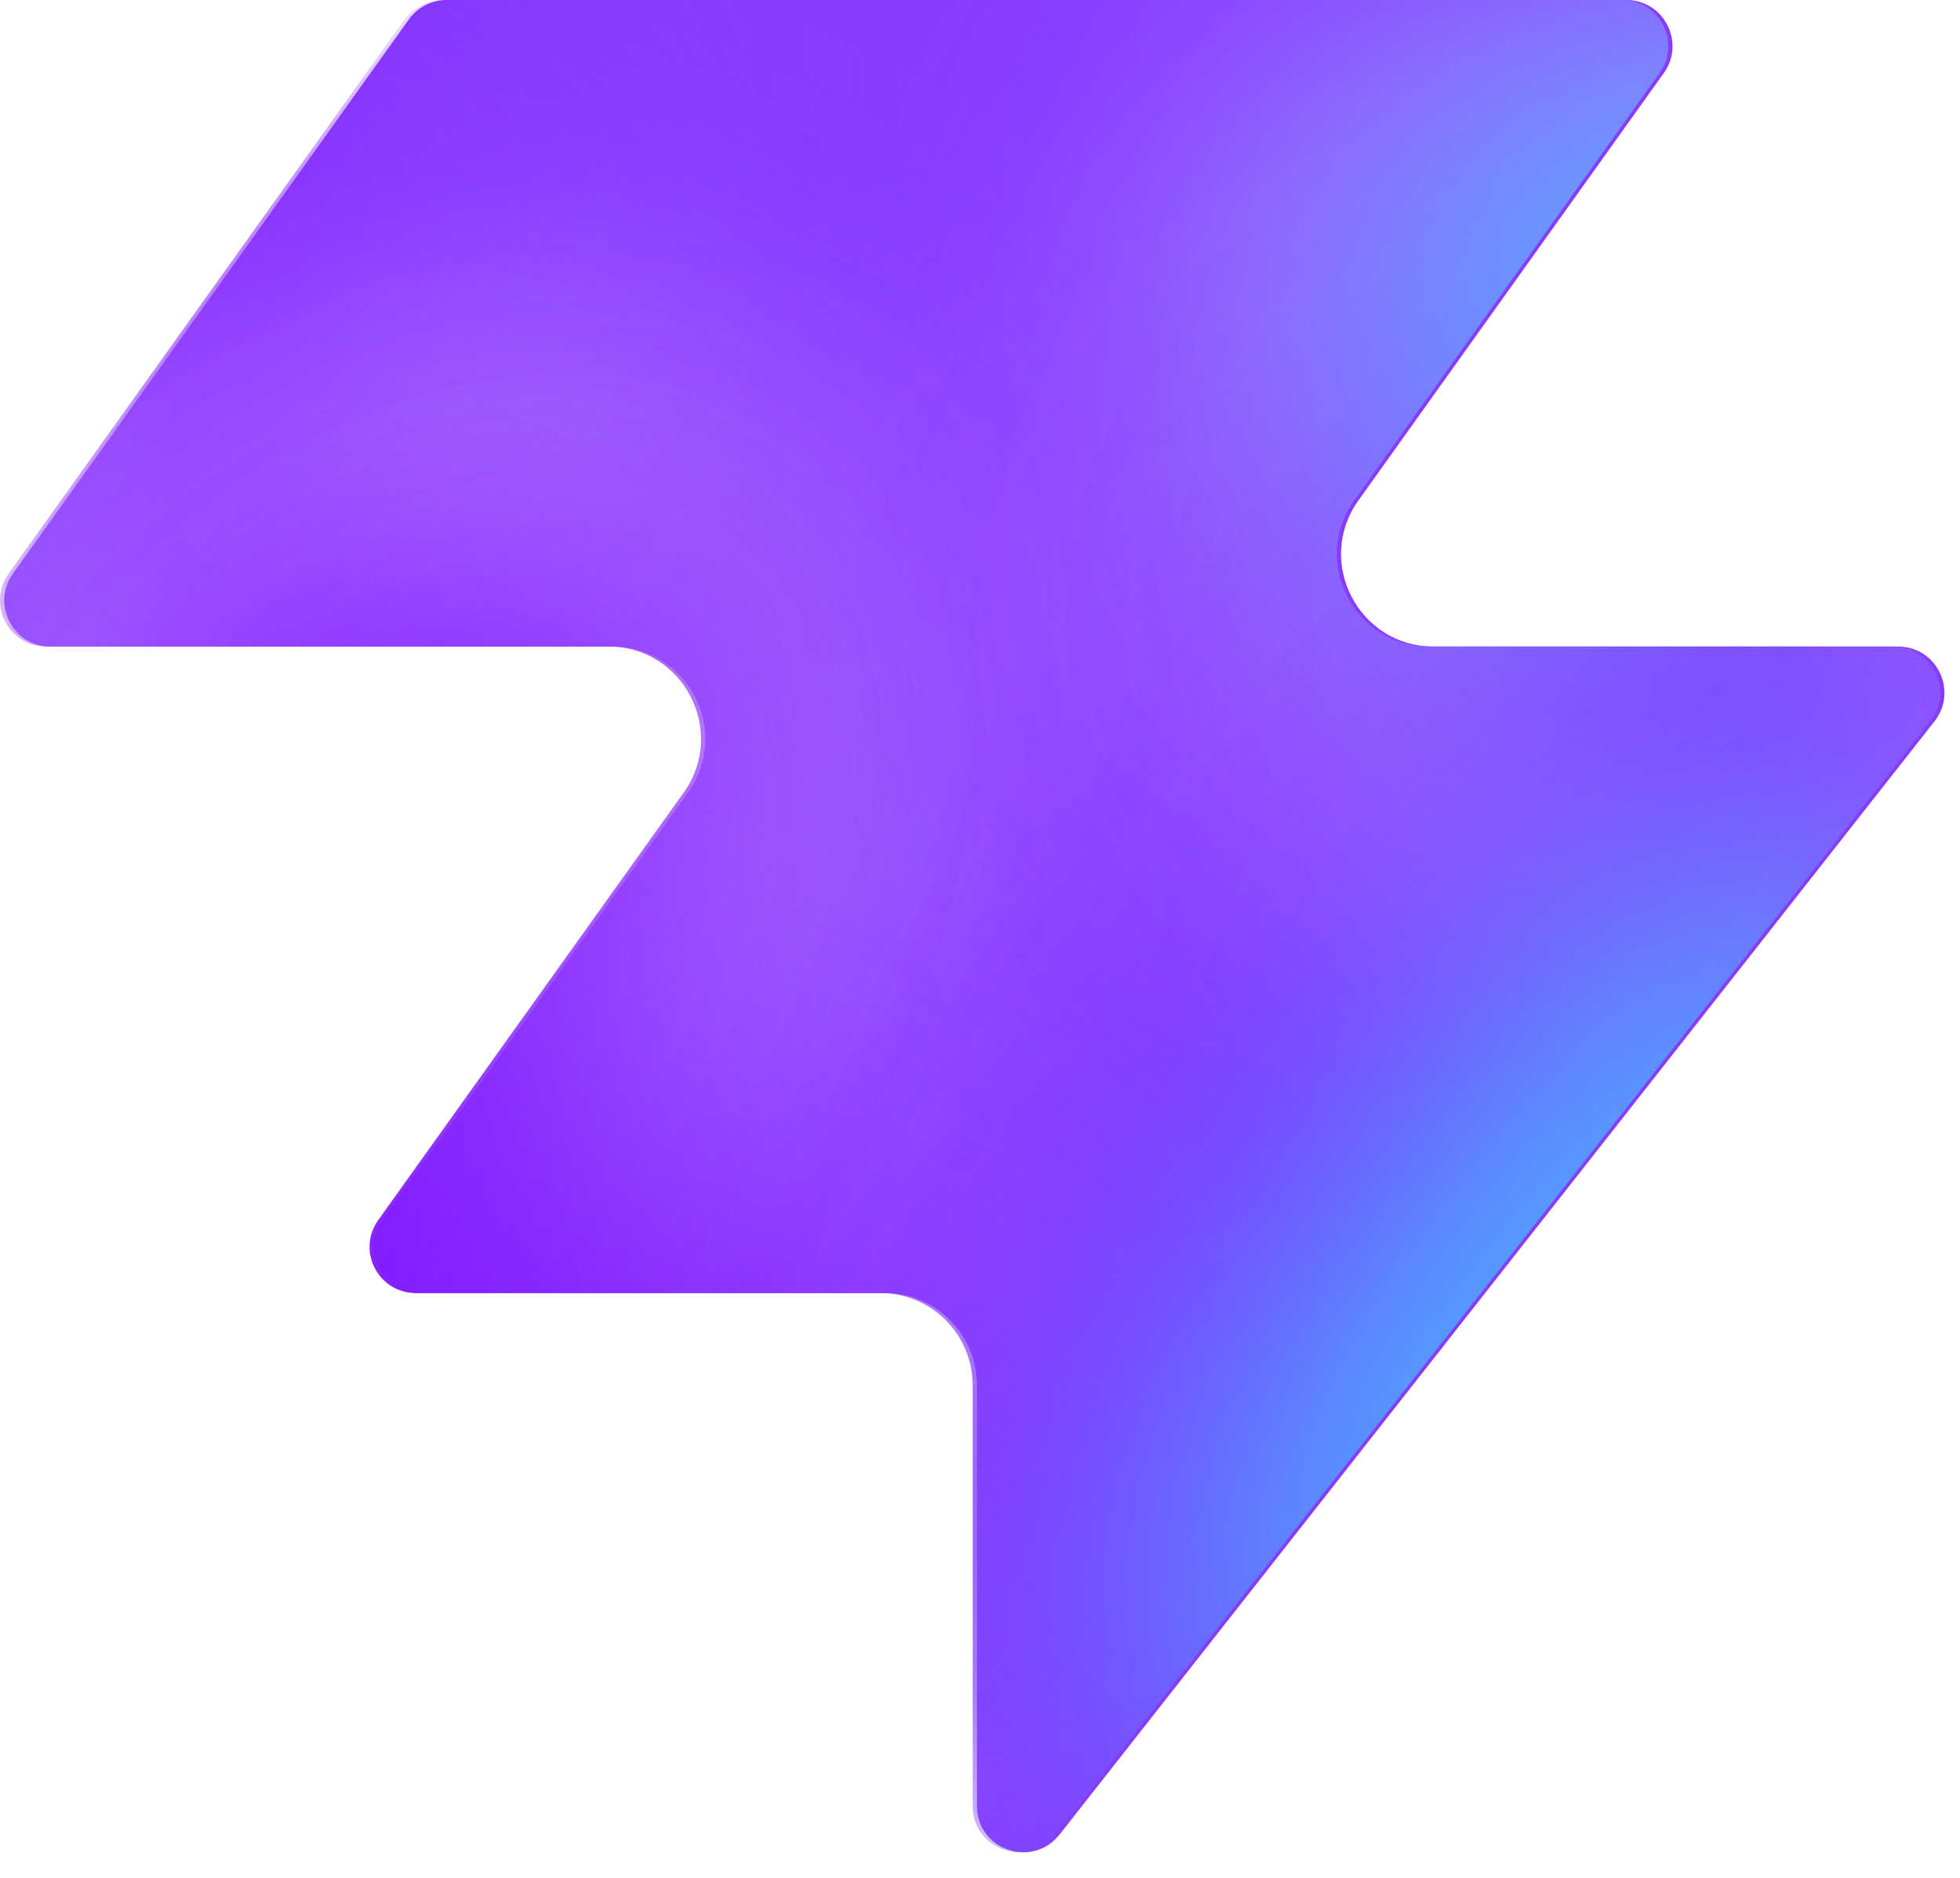
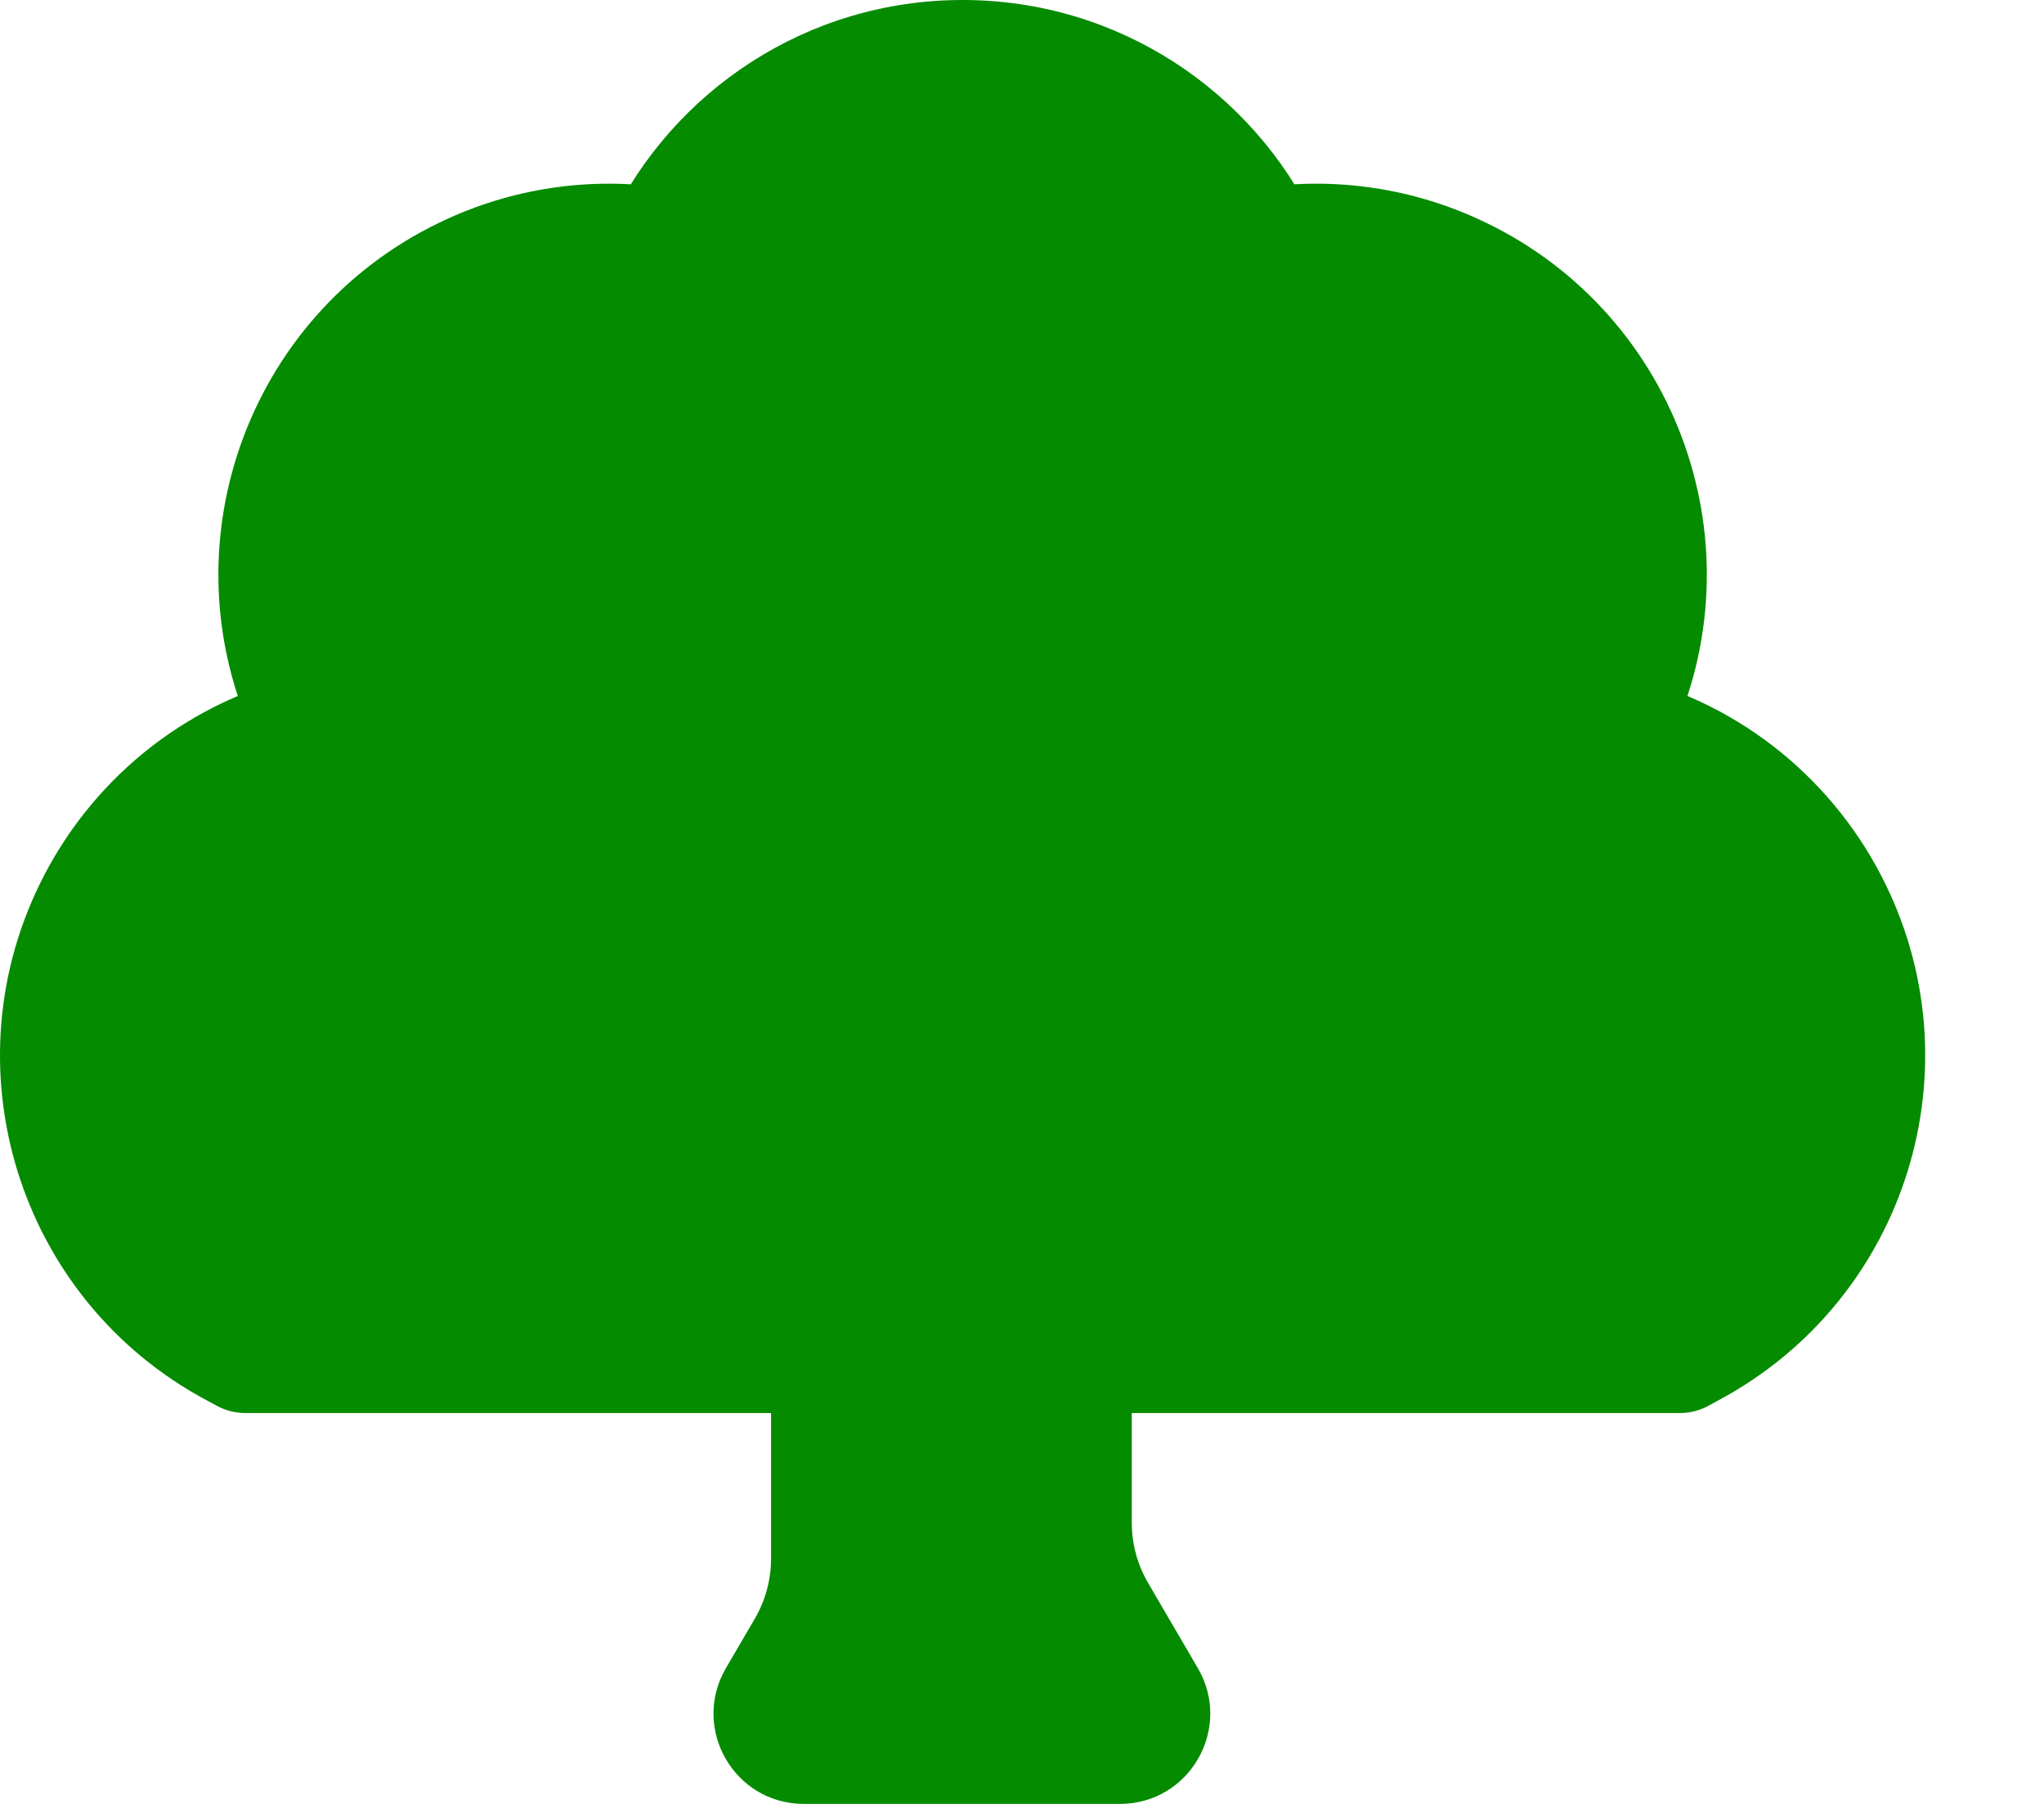
- <svg xmlns="http://www.w3.org/2000/svg" width="48" height="46" fill="none" viewBox="0 0 48 46">
-   <path fill="#863bff" d="M25.946 44.938c-.664.845-2.021.375-2.021-.698V33.937a2.26 2.26 0 0 0-2.262-2.262H10.287c-.92 0-1.456-1.04-.92-1.788l7.48-10.471c1.07-1.497 0-3.578-1.842-3.578H1.237c-.92 0-1.456-1.04-.92-1.788L10.013.474c.214-.297.556-.474.92-.474h28.894c.92 0 1.456 1.04.92 1.788l-7.48 10.471c-1.07 1.498 0 3.579 1.842 3.579h11.377c.943 0 1.473 1.088.89 1.83L25.947 44.94z" style="fill:#863bff;fill:color(display-p3 .525 .23 1);fill-opacity:1" />
-   <mask id="a" width="48" height="46" x="0" y="0" maskUnits="userSpaceOnUse" style="mask-type:alpha">
-     <path fill="#000" d="M25.842 44.938c-.664.844-2.021.375-2.021-.698V33.937a2.26 2.26 0 0 0-2.262-2.262H10.183c-.92 0-1.456-1.04-.92-1.788l7.48-10.471c1.07-1.498 0-3.579-1.842-3.579H1.133c-.92 0-1.456-1.04-.92-1.787L9.91.473c.214-.297.556-.474.92-.474h28.894c.92 0 1.456 1.04.92 1.788l-7.48 10.471c-1.07 1.498 0 3.578 1.842 3.578h11.377c.943 0 1.473 1.088.89 1.832L25.843 44.94z" style="fill:#000;fill-opacity:1" />
-   </mask>
-   <g mask="url(#a)">
-     <g filter="url(#b)">
-       <ellipse cx="5.508" cy="14.704" fill="#ede6ff" rx="5.508" ry="14.704" style="fill:#ede6ff;fill:color(display-p3 .927 .903 1);fill-opacity:1" transform="matrix(.00324 1 1 -.00324 -4.47 31.516)" />
-     </g>
-     <g filter="url(#c)">
-       <ellipse cx="10.399" cy="29.851" fill="#ede6ff" rx="10.399" ry="29.851" style="fill:#ede6ff;fill:color(display-p3 .927 .903 1);fill-opacity:1" transform="matrix(.00324 1 1 -.00324 -39.328 7.883)" />
-     </g>
-     <g filter="url(#d)">
-       <ellipse cx="5.508" cy="30.487" fill="#7e14ff" rx="5.508" ry="30.487" style="fill:#7e14ff;fill:color(display-p3 .492 .077 1);fill-opacity:1" transform="rotate(89.814 -25.913 -14.639)scale(1 -1)" />
-     </g>
-     <g filter="url(#e)">
-       <ellipse cx="5.508" cy="30.599" fill="#7e14ff" rx="5.508" ry="30.599" style="fill:#7e14ff;fill:color(display-p3 .492 .077 1);fill-opacity:1" transform="rotate(89.814 -32.644 -3.334)scale(1 -1)" />
-     </g>
-     <g filter="url(#f)">
-       <ellipse cx="5.508" cy="30.599" fill="#7e14ff" rx="5.508" ry="30.599" style="fill:#7e14ff;fill:color(display-p3 .492 .077 1);fill-opacity:1" transform="matrix(.00324 1 1 -.00324 -34.34 30.47)" />
-     </g>
-     <g filter="url(#g)">
-       <ellipse cx="14.072" cy="22.078" fill="#ede6ff" rx="14.072" ry="22.078" style="fill:#ede6ff;fill:color(display-p3 .927 .903 1);fill-opacity:1" transform="rotate(93.35 24.506 48.493)scale(-1 1)" />
-     </g>
-     <g filter="url(#h)">
-       <ellipse cx="3.47" cy="21.501" fill="#7e14ff" rx="3.47" ry="21.501" style="fill:#7e14ff;fill:color(display-p3 .492 .077 1);fill-opacity:1" transform="rotate(89.009 28.708 47.59)scale(-1 1)" />
-     </g>
-     <g filter="url(#i)">
-       <ellipse cx="3.47" cy="21.501" fill="#7e14ff" rx="3.47" ry="21.501" style="fill:#7e14ff;fill:color(display-p3 .492 .077 1);fill-opacity:1" transform="rotate(89.009 28.708 47.59)scale(-1 1)" />
-     </g>
-     <g filter="url(#j)">
-       <ellipse cx=".387" cy="8.972" fill="#7e14ff" rx="4.407" ry="29.108" style="fill:#7e14ff;fill:color(display-p3 .492 .077 1);fill-opacity:1" transform="rotate(39.51 .387 8.972)" />
-     </g>
-     <g filter="url(#k)">
-       <ellipse cx="47.523" cy="-6.092" fill="#7e14ff" rx="4.407" ry="29.108" style="fill:#7e14ff;fill:color(display-p3 .492 .077 1);fill-opacity:1" transform="rotate(37.892 47.523 -6.092)" />
-     </g>
-     <g filter="url(#l)">
-       <ellipse cx="41.412" cy="6.333" fill="#47bfff" rx="5.971" ry="9.665" style="fill:#47bfff;fill:color(display-p3 .28 .748 1);fill-opacity:1" transform="rotate(37.892 41.412 6.333)" />
-     </g>
-     <g filter="url(#m)">
-       <ellipse cx="-1.879" cy="38.332" fill="#7e14ff" rx="4.407" ry="29.108" style="fill:#7e14ff;fill:color(display-p3 .492 .077 1);fill-opacity:1" transform="rotate(37.892 -1.88 38.332)" />
-     </g>
-     <g filter="url(#n)">
-       <ellipse cx="-1.879" cy="38.332" fill="#7e14ff" rx="4.407" ry="29.108" style="fill:#7e14ff;fill:color(display-p3 .492 .077 1);fill-opacity:1" transform="rotate(37.892 -1.88 38.332)" />
-     </g>
-     <g filter="url(#o)">
-       <ellipse cx="35.651" cy="29.907" fill="#7e14ff" rx="4.407" ry="29.108" style="fill:#7e14ff;fill:color(display-p3 .492 .077 1);fill-opacity:1" transform="rotate(37.892 35.651 29.907)" />
-     </g>
-     <g filter="url(#p)">
-       <ellipse cx="38.418" cy="32.4" fill="#47bfff" rx="5.971" ry="15.297" style="fill:#47bfff;fill:color(display-p3 .28 .748 1);fill-opacity:1" transform="rotate(37.892 38.418 32.4)" />
-     </g>
-   </g>
-   <defs>
-     <filter id="b" width="60.045" height="41.654" x="-19.77" y="16.149" color-interpolation-filters="sRGB" filterUnits="userSpaceOnUse">
-       <feFlood flood-opacity="0" result="BackgroundImageFix" />
-       <feBlend in="SourceGraphic" in2="BackgroundImageFix" result="shape" />
-       <feGaussianBlur result="effect1_foregroundBlur_2002_17158" stdDeviation="7.659" />
-     </filter>
-     <filter id="c" width="90.34" height="51.437" x="-54.613" y="-7.533" color-interpolation-filters="sRGB" filterUnits="userSpaceOnUse">
-       <feFlood flood-opacity="0" result="BackgroundImageFix" />
-       <feBlend in="SourceGraphic" in2="BackgroundImageFix" result="shape" />
-       <feGaussianBlur result="effect1_foregroundBlur_2002_17158" stdDeviation="7.659" />
-     </filter>
-     <filter id="d" width="79.355" height="29.4" x="-49.64" y="2.03" color-interpolation-filters="sRGB" filterUnits="userSpaceOnUse">
-       <feFlood flood-opacity="0" result="BackgroundImageFix" />
-       <feBlend in="SourceGraphic" in2="BackgroundImageFix" result="shape" />
-       <feGaussianBlur result="effect1_foregroundBlur_2002_17158" stdDeviation="4.596" />
-     </filter>
-     <filter id="e" width="79.579" height="29.4" x="-45.045" y="20.029" color-interpolation-filters="sRGB" filterUnits="userSpaceOnUse">
-       <feFlood flood-opacity="0" result="BackgroundImageFix" />
-       <feBlend in="SourceGraphic" in2="BackgroundImageFix" result="shape" />
-       <feGaussianBlur result="effect1_foregroundBlur_2002_17158" stdDeviation="4.596" />
-     </filter>
-     <filter id="f" width="79.579" height="29.4" x="-43.513" y="21.178" color-interpolation-filters="sRGB" filterUnits="userSpaceOnUse">
-       <feFlood flood-opacity="0" result="BackgroundImageFix" />
-       <feBlend in="SourceGraphic" in2="BackgroundImageFix" result="shape" />
-       <feGaussianBlur result="effect1_foregroundBlur_2002_17158" stdDeviation="4.596" />
-     </filter>
-     <filter id="g" width="74.749" height="58.852" x="15.756" y="-17.901" color-interpolation-filters="sRGB" filterUnits="userSpaceOnUse">
-       <feFlood flood-opacity="0" result="BackgroundImageFix" />
-       <feBlend in="SourceGraphic" in2="BackgroundImageFix" result="shape" />
-       <feGaussianBlur result="effect1_foregroundBlur_2002_17158" stdDeviation="7.659" />
-     </filter>
-     <filter id="h" width="61.377" height="25.362" x="23.548" y="2.284" color-interpolation-filters="sRGB" filterUnits="userSpaceOnUse">
-       <feFlood flood-opacity="0" result="BackgroundImageFix" />
-       <feBlend in="SourceGraphic" in2="BackgroundImageFix" result="shape" />
-       <feGaussianBlur result="effect1_foregroundBlur_2002_17158" stdDeviation="4.596" />
-     </filter>
-     <filter id="i" width="61.377" height="25.362" x="23.548" y="2.284" color-interpolation-filters="sRGB" filterUnits="userSpaceOnUse">
-       <feFlood flood-opacity="0" result="BackgroundImageFix" />
-       <feBlend in="SourceGraphic" in2="BackgroundImageFix" result="shape" />
-       <feGaussianBlur result="effect1_foregroundBlur_2002_17158" stdDeviation="4.596" />
-     </filter>
-     <filter id="j" width="56.045" height="63.649" x="-27.636" y="-22.853" color-interpolation-filters="sRGB" filterUnits="userSpaceOnUse">
-       <feFlood flood-opacity="0" result="BackgroundImageFix" />
-       <feBlend in="SourceGraphic" in2="BackgroundImageFix" result="shape" />
-       <feGaussianBlur result="effect1_foregroundBlur_2002_17158" stdDeviation="4.596" />
-     </filter>
-     <filter id="k" width="54.814" height="64.646" x="20.116" y="-38.415" color-interpolation-filters="sRGB" filterUnits="userSpaceOnUse">
-       <feFlood flood-opacity="0" result="BackgroundImageFix" />
-       <feBlend in="SourceGraphic" in2="BackgroundImageFix" result="shape" />
-       <feGaussianBlur result="effect1_foregroundBlur_2002_17158" stdDeviation="4.596" />
-     </filter>
-     <filter id="l" width="33.541" height="35.313" x="24.641" y="-11.323" color-interpolation-filters="sRGB" filterUnits="userSpaceOnUse">
-       <feFlood flood-opacity="0" result="BackgroundImageFix" />
-       <feBlend in="SourceGraphic" in2="BackgroundImageFix" result="shape" />
-       <feGaussianBlur result="effect1_foregroundBlur_2002_17158" stdDeviation="4.596" />
-     </filter>
-     <filter id="m" width="54.814" height="64.646" x="-29.286" y="6.009" color-interpolation-filters="sRGB" filterUnits="userSpaceOnUse">
-       <feFlood flood-opacity="0" result="BackgroundImageFix" />
-       <feBlend in="SourceGraphic" in2="BackgroundImageFix" result="shape" />
-       <feGaussianBlur result="effect1_foregroundBlur_2002_17158" stdDeviation="4.596" />
-     </filter>
-     <filter id="n" width="54.814" height="64.646" x="-29.286" y="6.009" color-interpolation-filters="sRGB" filterUnits="userSpaceOnUse">
-       <feFlood flood-opacity="0" result="BackgroundImageFix" />
-       <feBlend in="SourceGraphic" in2="BackgroundImageFix" result="shape" />
-       <feGaussianBlur result="effect1_foregroundBlur_2002_17158" stdDeviation="4.596" />
-     </filter>
-     <filter id="o" width="54.814" height="64.646" x="8.244" y="-2.416" color-interpolation-filters="sRGB" filterUnits="userSpaceOnUse">
-       <feFlood flood-opacity="0" result="BackgroundImageFix" />
-       <feBlend in="SourceGraphic" in2="BackgroundImageFix" result="shape" />
-       <feGaussianBlur result="effect1_foregroundBlur_2002_17158" stdDeviation="4.596" />
-     </filter>
-     <filter id="p" width="39.409" height="43.623" x="18.713" y="10.588" color-interpolation-filters="sRGB" filterUnits="userSpaceOnUse">
-       <feFlood flood-opacity="0" result="BackgroundImageFix" />
-       <feBlend in="SourceGraphic" in2="BackgroundImageFix" result="shape" />
-       <feGaussianBlur result="effect1_foregroundBlur_2002_17158" stdDeviation="4.596" />
-     </filter>
-   </defs>
+ <svg xmlns="http://www.w3.org/2000/svg" width="17" height="15" viewBox="0 0 17 15" fill="none">
+   <path fill-rule="evenodd" clip-rule="evenodd" d="M7.163 11.25C7.096 11.25 7.033 11.276 6.986 11.323C6.939 11.37 6.913 11.434 6.913 11.5V12.959C6.913 13.224 6.842 13.485 6.708 13.714L6.469 14.124C6.447 14.162 6.436 14.205 6.435 14.249C6.435 14.293 6.447 14.336 6.469 14.375C6.491 14.413 6.522 14.444 6.56 14.466C6.598 14.488 6.641 14.5 6.685 14.5H9.315C9.359 14.5 9.402 14.488 9.44 14.466C9.478 14.444 9.51 14.413 9.532 14.374C9.554 14.336 9.565 14.293 9.565 14.249C9.565 14.205 9.553 14.162 9.531 14.124L9.117 13.415C8.983 13.185 8.913 12.925 8.913 12.659V11.5C8.913 11.434 8.886 11.37 8.839 11.323C8.793 11.276 8.729 11.25 8.663 11.25H7.163Z" fill="#058B00" />
+   <path d="M7.413 11.5C7.413 11.566 7.386 11.63 7.339 11.677C7.293 11.724 7.229 11.75 7.163 11.75V10.75C6.964 10.75 6.773 10.829 6.632 10.97C6.492 11.11 6.413 11.301 6.413 11.5H7.413ZM7.413 12.959V11.5H6.413V12.959H7.413ZM6.901 14.376L7.14 13.966L6.276 13.463L6.037 13.872L6.901 14.376ZM6.685 14C6.729 14 6.772 14.012 6.81 14.034C6.848 14.056 6.88 14.087 6.902 14.126C6.924 14.164 6.935 14.207 6.935 14.251C6.935 14.295 6.923 14.338 6.901 14.376L6.037 13.872C5.746 14.372 6.106 15 6.685 15V14ZM7.163 14H6.685V15H7.163V14ZM8.663 14H7.163V15H8.663V14ZM9.315 14H8.663V15H9.315L9.315 14ZM9.099 14.376C9.076 14.338 9.065 14.295 9.065 14.251C9.064 14.207 9.076 14.164 9.098 14.125C9.12 14.087 9.151 14.056 9.19 14.034C9.228 14.011 9.271 14 9.315 14L9.315 15C9.894 15 10.254 14.372 9.963 13.872L9.099 14.376ZM8.685 13.667L9.099 14.376L9.963 13.872L9.549 13.163L8.685 13.667ZM8.413 11.5V12.659H9.413V11.5H8.413ZM8.663 11.75C8.596 11.75 8.533 11.724 8.486 11.677C8.439 11.63 8.413 11.566 8.413 11.5H9.413C9.413 11.301 9.334 11.11 9.193 10.97C9.052 10.829 8.862 10.75 8.663 10.75V11.75ZM7.163 11.75H8.663V10.75H7.163V11.75ZM9.549 13.163C9.459 13.01 9.413 12.836 9.413 12.659H8.413C8.413 13.013 8.507 13.361 8.685 13.667L9.549 13.163ZM6.413 12.959C6.413 13.136 6.366 13.309 6.276 13.463L7.14 13.966C7.319 13.661 7.413 13.312 7.413 12.959H6.413Z" fill="#058B00" />
+   <path fill-rule="evenodd" clip-rule="evenodd" d="M13.97 11.25L14.059 11.203C15.386 10.492 15.896 8.846 15.201 7.51C15.017 7.155 14.758 6.844 14.441 6.6C14.124 6.356 13.758 6.184 13.368 6.096L13.456 5.898C14.072 4.518 13.458 2.899 12.082 2.274C11.584 2.047 11.029 1.974 10.489 2.066C10.265 1.597 9.913 1.201 9.474 0.924C9.034 0.647 8.526 0.5 8.006 0.5C7.487 0.5 6.978 0.647 6.538 0.924C6.099 1.201 5.747 1.597 5.523 2.066C4.983 1.974 4.428 2.047 3.93 2.274C2.554 2.899 1.94 4.518 2.555 5.898L2.644 6.096C2.254 6.183 1.887 6.356 1.571 6.6C1.254 6.844 0.995 7.155 0.811 7.51C0.116 8.846 0.626 10.492 1.953 11.203L2.042 11.25H13.97Z" fill="#058B00" />
+   <path d="M13.97 11.25V11.75C14.052 11.75 14.133 11.73 14.206 11.691L13.97 11.25ZM13.368 6.096L12.912 5.892C12.882 5.96 12.867 6.033 12.868 6.107C12.87 6.181 12.888 6.253 12.921 6.319C12.954 6.386 13.002 6.444 13.06 6.489C13.118 6.535 13.185 6.567 13.258 6.583L13.368 6.096ZM10.489 2.066L10.037 2.281C10.084 2.379 10.162 2.459 10.258 2.51C10.355 2.56 10.465 2.577 10.572 2.559L10.489 2.066ZM5.523 2.066L5.44 2.559C5.547 2.577 5.657 2.56 5.754 2.51C5.85 2.459 5.928 2.379 5.974 2.281L5.523 2.066ZM2.644 6.096L2.754 6.583C2.826 6.567 2.894 6.535 2.952 6.489C3.01 6.444 3.058 6.386 3.091 6.32C3.124 6.253 3.142 6.181 3.144 6.107C3.145 6.033 3.13 5.96 3.1 5.892L2.644 6.096ZM2.042 11.25L1.806 11.691C1.878 11.73 1.96 11.75 2.042 11.75L2.042 11.25ZM13.823 10.762L13.734 10.809L14.206 11.691L14.294 11.643L13.823 10.762ZM14.758 7.74C15.031 8.265 15.086 8.877 14.911 9.443C14.736 10.009 14.345 10.482 13.823 10.762L14.294 11.643C15.864 10.803 16.466 8.858 15.645 7.279L14.758 7.74ZM13.258 6.583C13.577 6.655 13.877 6.796 14.136 6.996C14.395 7.195 14.607 7.45 14.758 7.74L15.645 7.279C15.427 6.86 15.121 6.493 14.747 6.204C14.373 5.915 13.94 5.712 13.479 5.608L13.258 6.583ZM13 5.694L12.912 5.892L13.825 6.299L13.913 6.102L13 5.694ZM11.875 2.729C12.416 2.975 12.838 3.424 13.049 3.98C13.259 4.535 13.242 5.152 13 5.694L13.913 6.102C14.641 4.47 13.915 2.557 12.289 1.819L11.875 2.729ZM10.572 2.559C11.014 2.484 11.468 2.543 11.875 2.729L12.289 1.819C11.7 1.55 11.043 1.465 10.405 1.573L10.572 2.559ZM8.006 1C8.431 1 8.847 1.12 9.207 1.347C9.566 1.574 9.854 1.898 10.037 2.281L10.94 1.85C10.417 0.756 9.3 0 8.006 0L8.006 1ZM5.974 2.281C6.157 1.898 6.445 1.574 6.805 1.347C7.164 1.12 7.581 1 8.006 1L8.006 0C6.712 0 5.595 0.756 5.072 1.85L5.974 2.281ZM4.137 2.729C4.544 2.543 4.998 2.484 5.44 2.559L5.607 1.573C4.968 1.465 4.312 1.55 3.723 1.819L4.137 2.729ZM3.012 5.694C2.77 5.152 2.752 4.535 2.963 3.98C3.174 3.424 3.596 2.975 4.137 2.729L3.723 1.819C2.097 2.557 1.371 4.47 2.099 6.101L3.012 5.694ZM3.1 5.892L3.012 5.694L2.099 6.101L2.187 6.299L3.1 5.892ZM1.254 7.74C1.405 7.45 1.617 7.195 1.876 6.996C2.135 6.796 2.435 6.655 2.754 6.583L2.533 5.608C2.072 5.712 1.639 5.916 1.265 6.204C0.891 6.493 0.585 6.859 0.367 7.279L1.254 7.74ZM2.189 10.762C1.667 10.482 1.276 10.009 1.101 9.443C0.926 8.877 0.981 8.265 1.254 7.74L0.367 7.279C-0.454 8.858 0.148 10.804 1.717 11.643L2.189 10.762ZM2.278 10.809L2.189 10.762L1.717 11.643L1.806 11.691L2.278 10.809ZM2.042 11.75H13.97V10.75H2.042V11.75Z" fill="#058B00" />
</svg>
